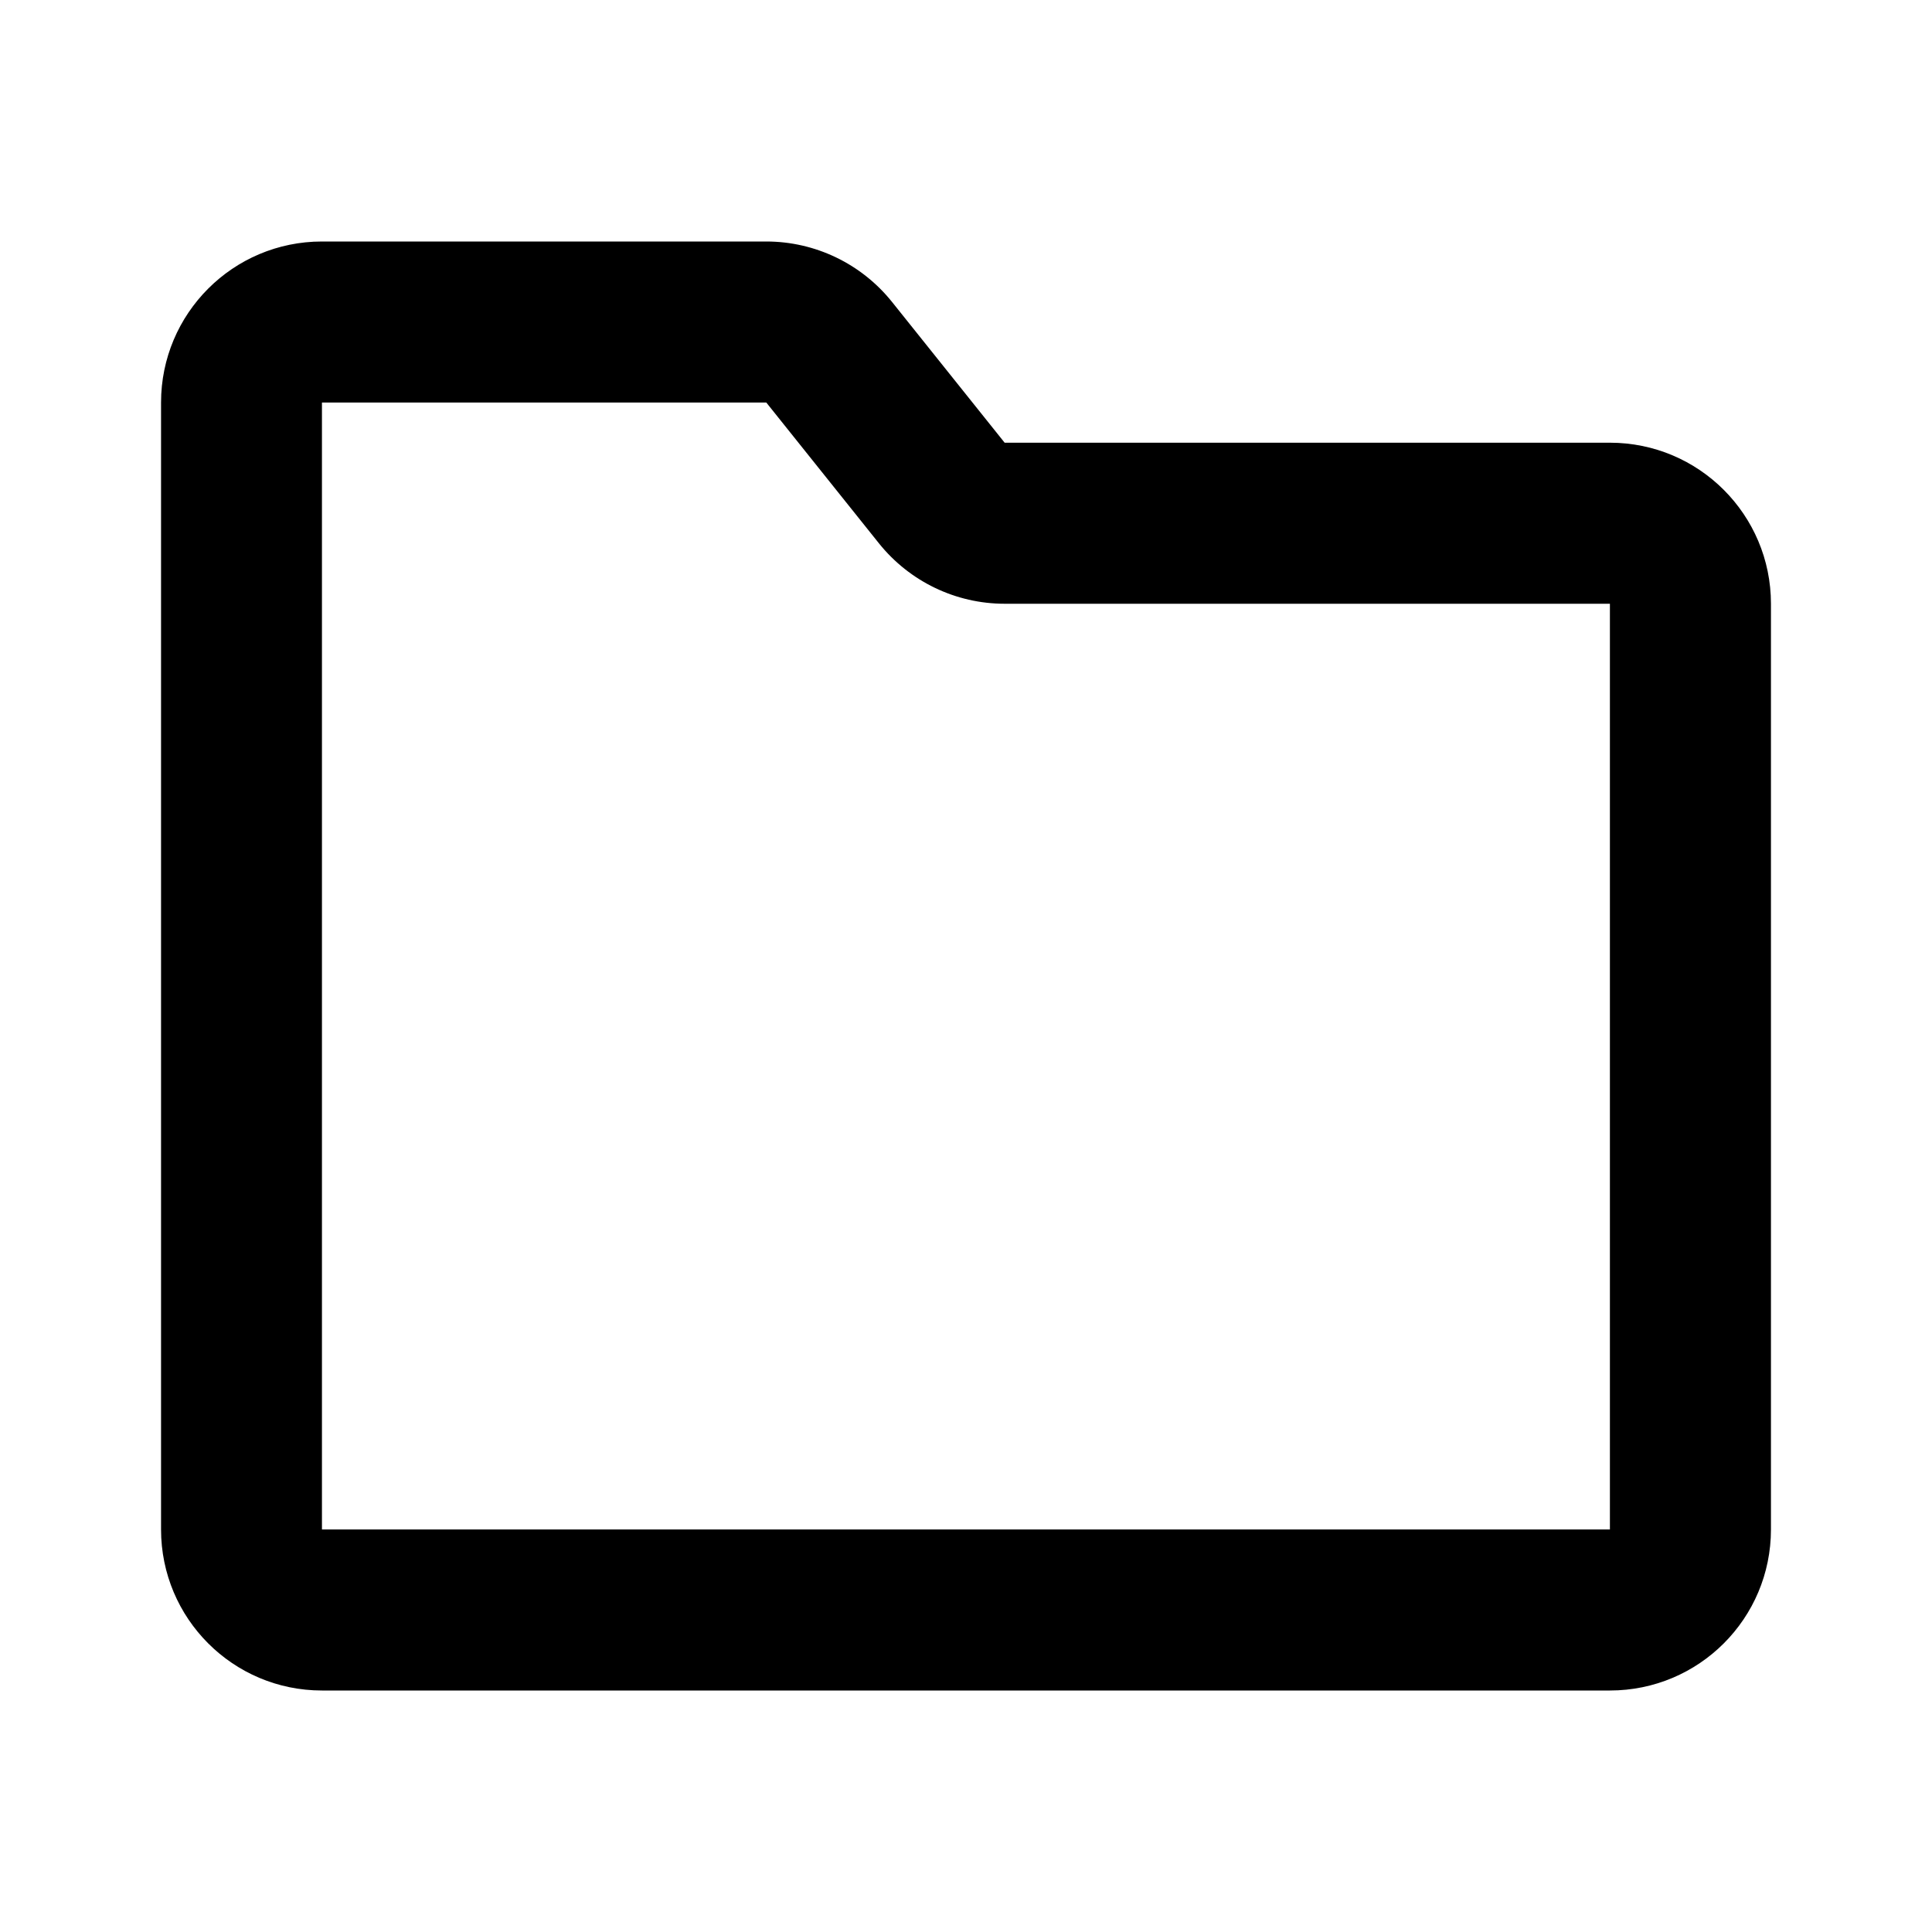
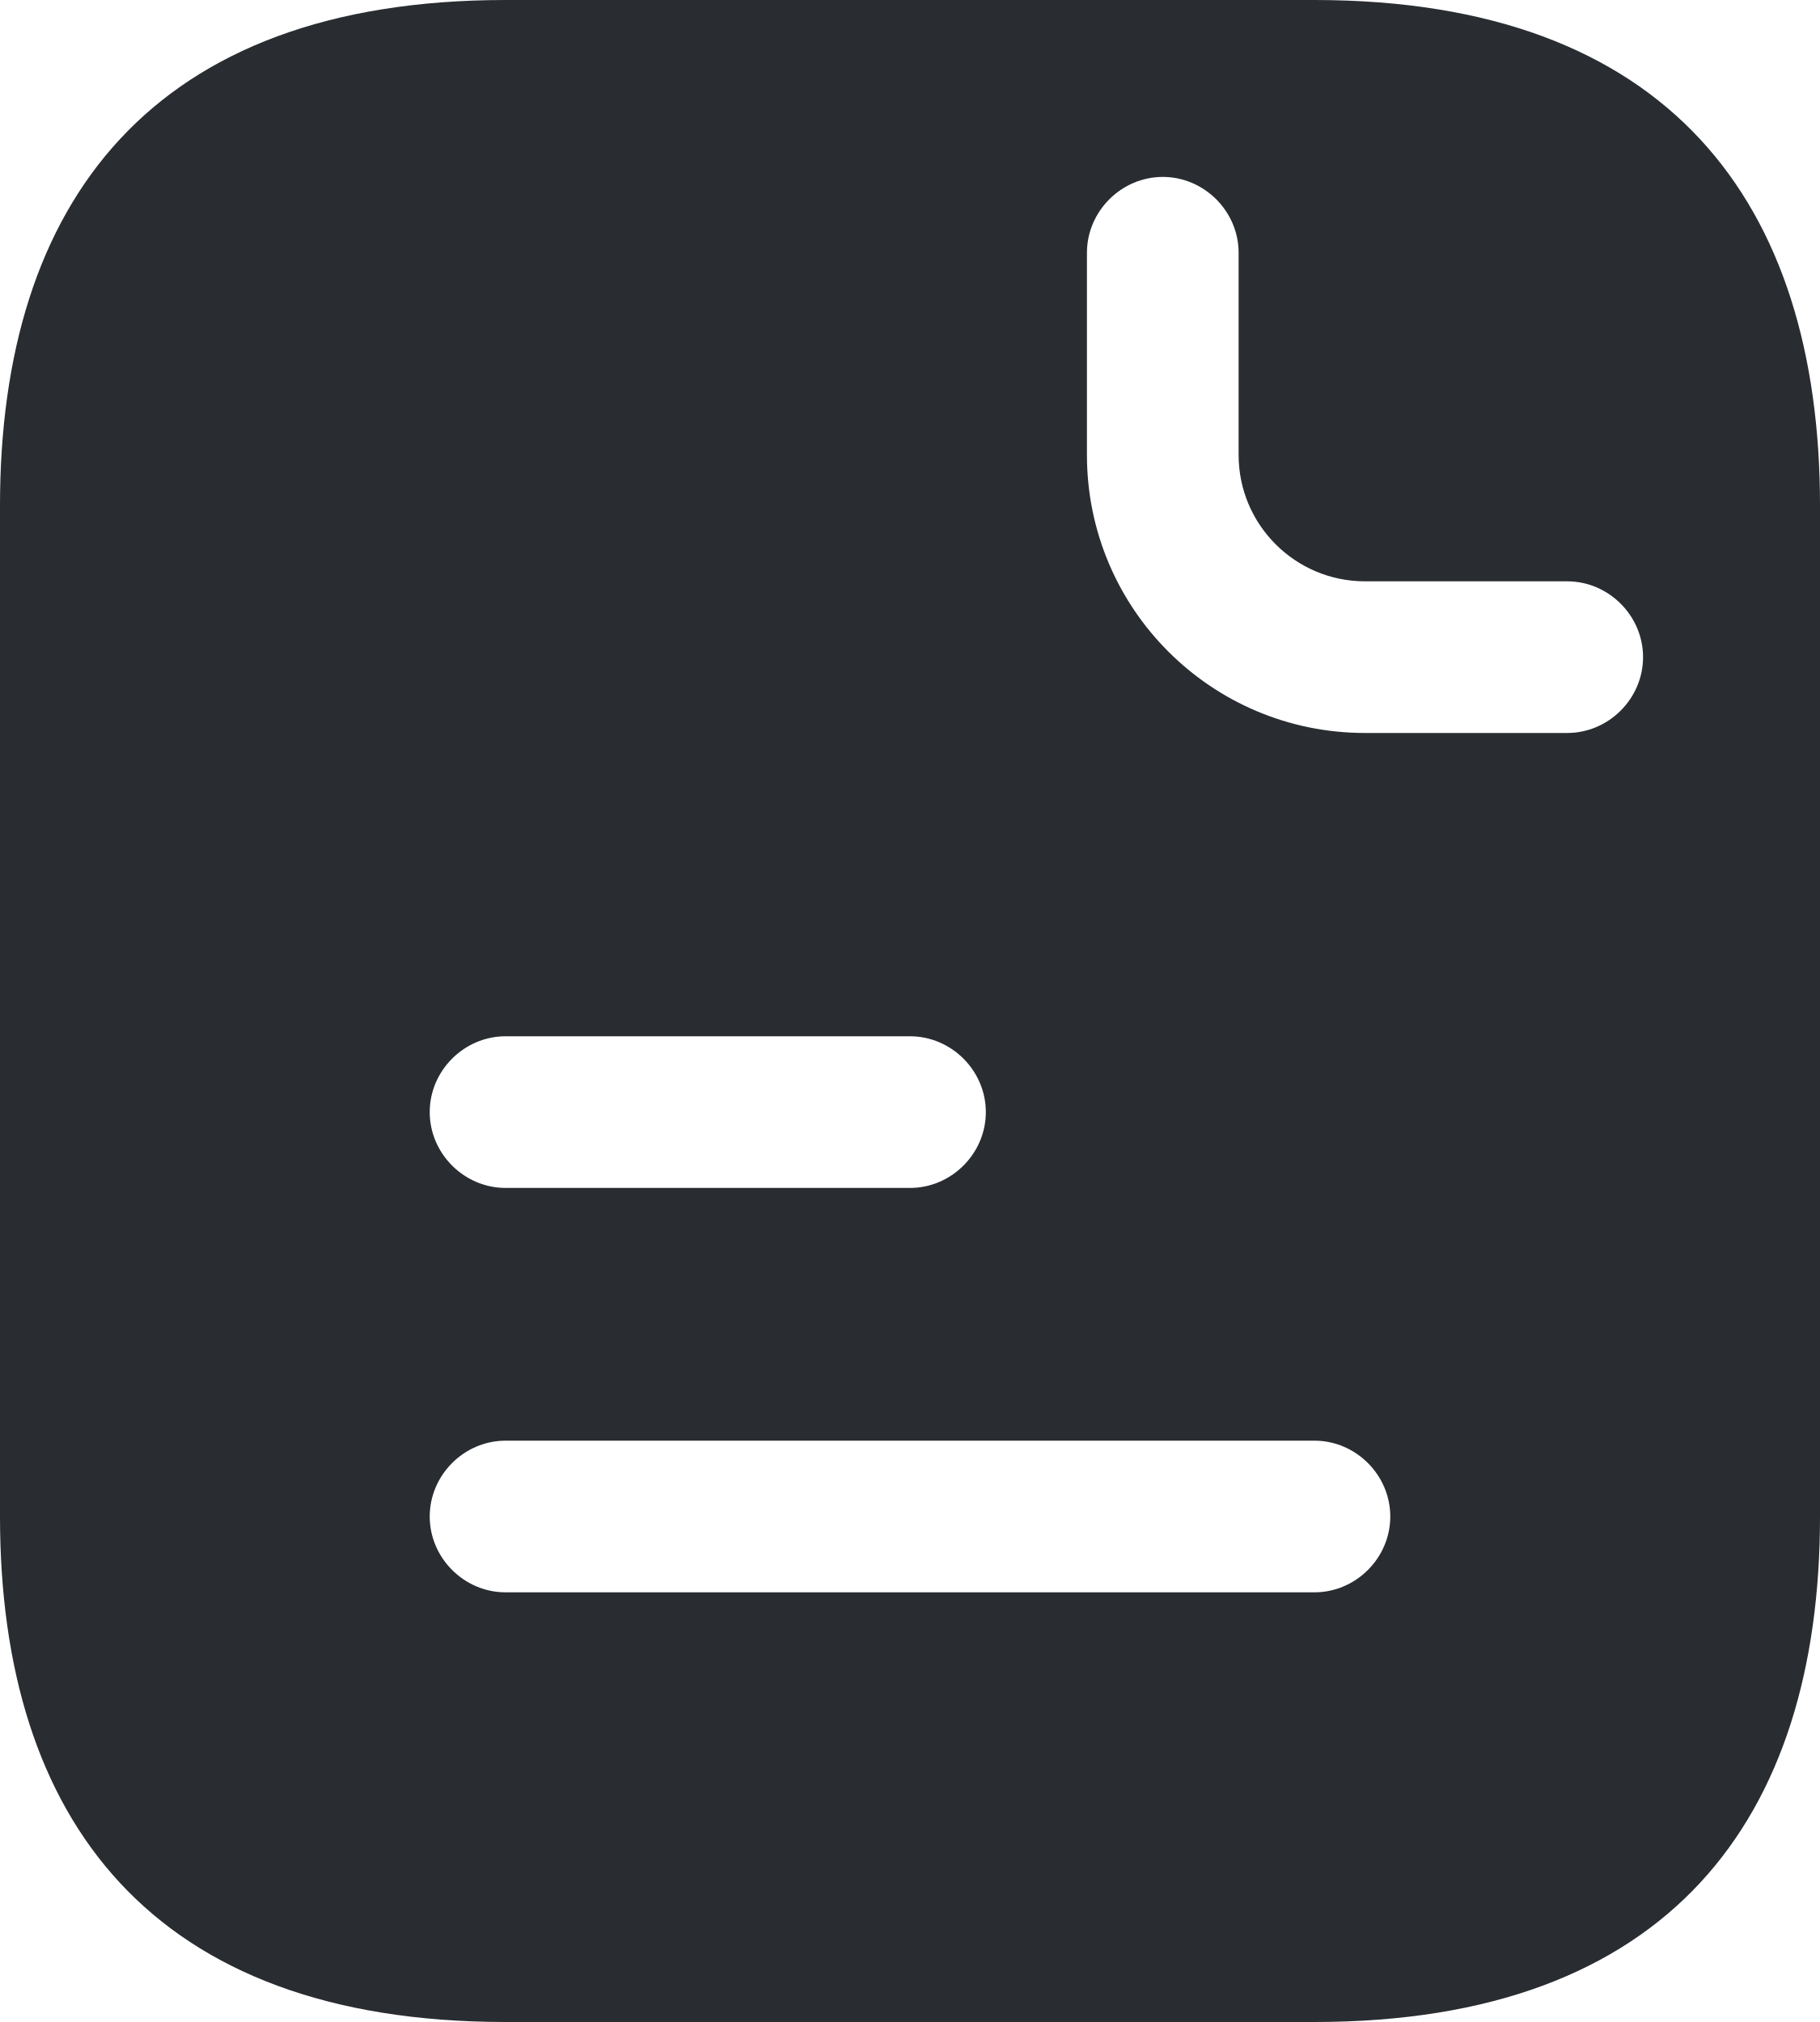
- <svg xmlns="http://www.w3.org/2000/svg" width="14" height="14" viewBox="0 0 14 14" fill="none">
-   <path d="M5.553 1.75C5.907 1.75 6.242 1.911 6.464 2.188L7.28 3.208H11.666C12.311 3.208 12.833 3.731 12.833 4.375V11.083C12.833 11.728 12.311 12.25 11.666 12.25H2.333C1.689 12.25 1.167 11.728 1.167 11.083V2.917C1.167 2.272 1.689 1.75 2.333 1.75H5.553ZM5.553 2.917H2.333V11.083H11.666V4.375H7.28C6.926 4.375 6.591 4.214 6.369 3.937L5.553 2.917Z" fill="black" />
+ <svg xmlns="http://www.w3.org/2000/svg" width="18" height="20" viewBox="0 0 18 20" fill="none">
+   <path d="M13 0H5C1.5 0 0 2 0 5V15C0 18 1.5 20 5 20H13C16.5 20 18 18 18 15V5C18 2 16.5 0 13 0ZM5 10.25H9C9.41 10.25 9.75 10.59 9.75 11C9.75 11.41 9.41 11.75 9 11.75H5C4.59 11.75 4.25 11.41 4.25 11C4.25 10.59 4.59 10.25 5 10.25ZM13 15.75H5C4.59 15.75 4.25 15.41 4.25 15C4.25 14.59 4.59 14.25 5 14.25H13C13.41 14.25 13.75 14.59 13.75 15C13.75 15.41 13.41 15.75 13 15.75ZM15.5 7.25H13.5C11.98 7.25 10.75 6.02 10.75 4.5V2.5C10.75 2.09 11.09 1.75 11.5 1.75C11.91 1.75 12.25 2.09 12.25 2.5V4.5C12.25 5.19 12.81 5.75 13.5 5.75H15.5C15.91 5.75 16.25 6.09 16.25 6.5C16.25 6.91 15.91 7.25 15.5 7.25Z" fill="#292D32" />
</svg>
